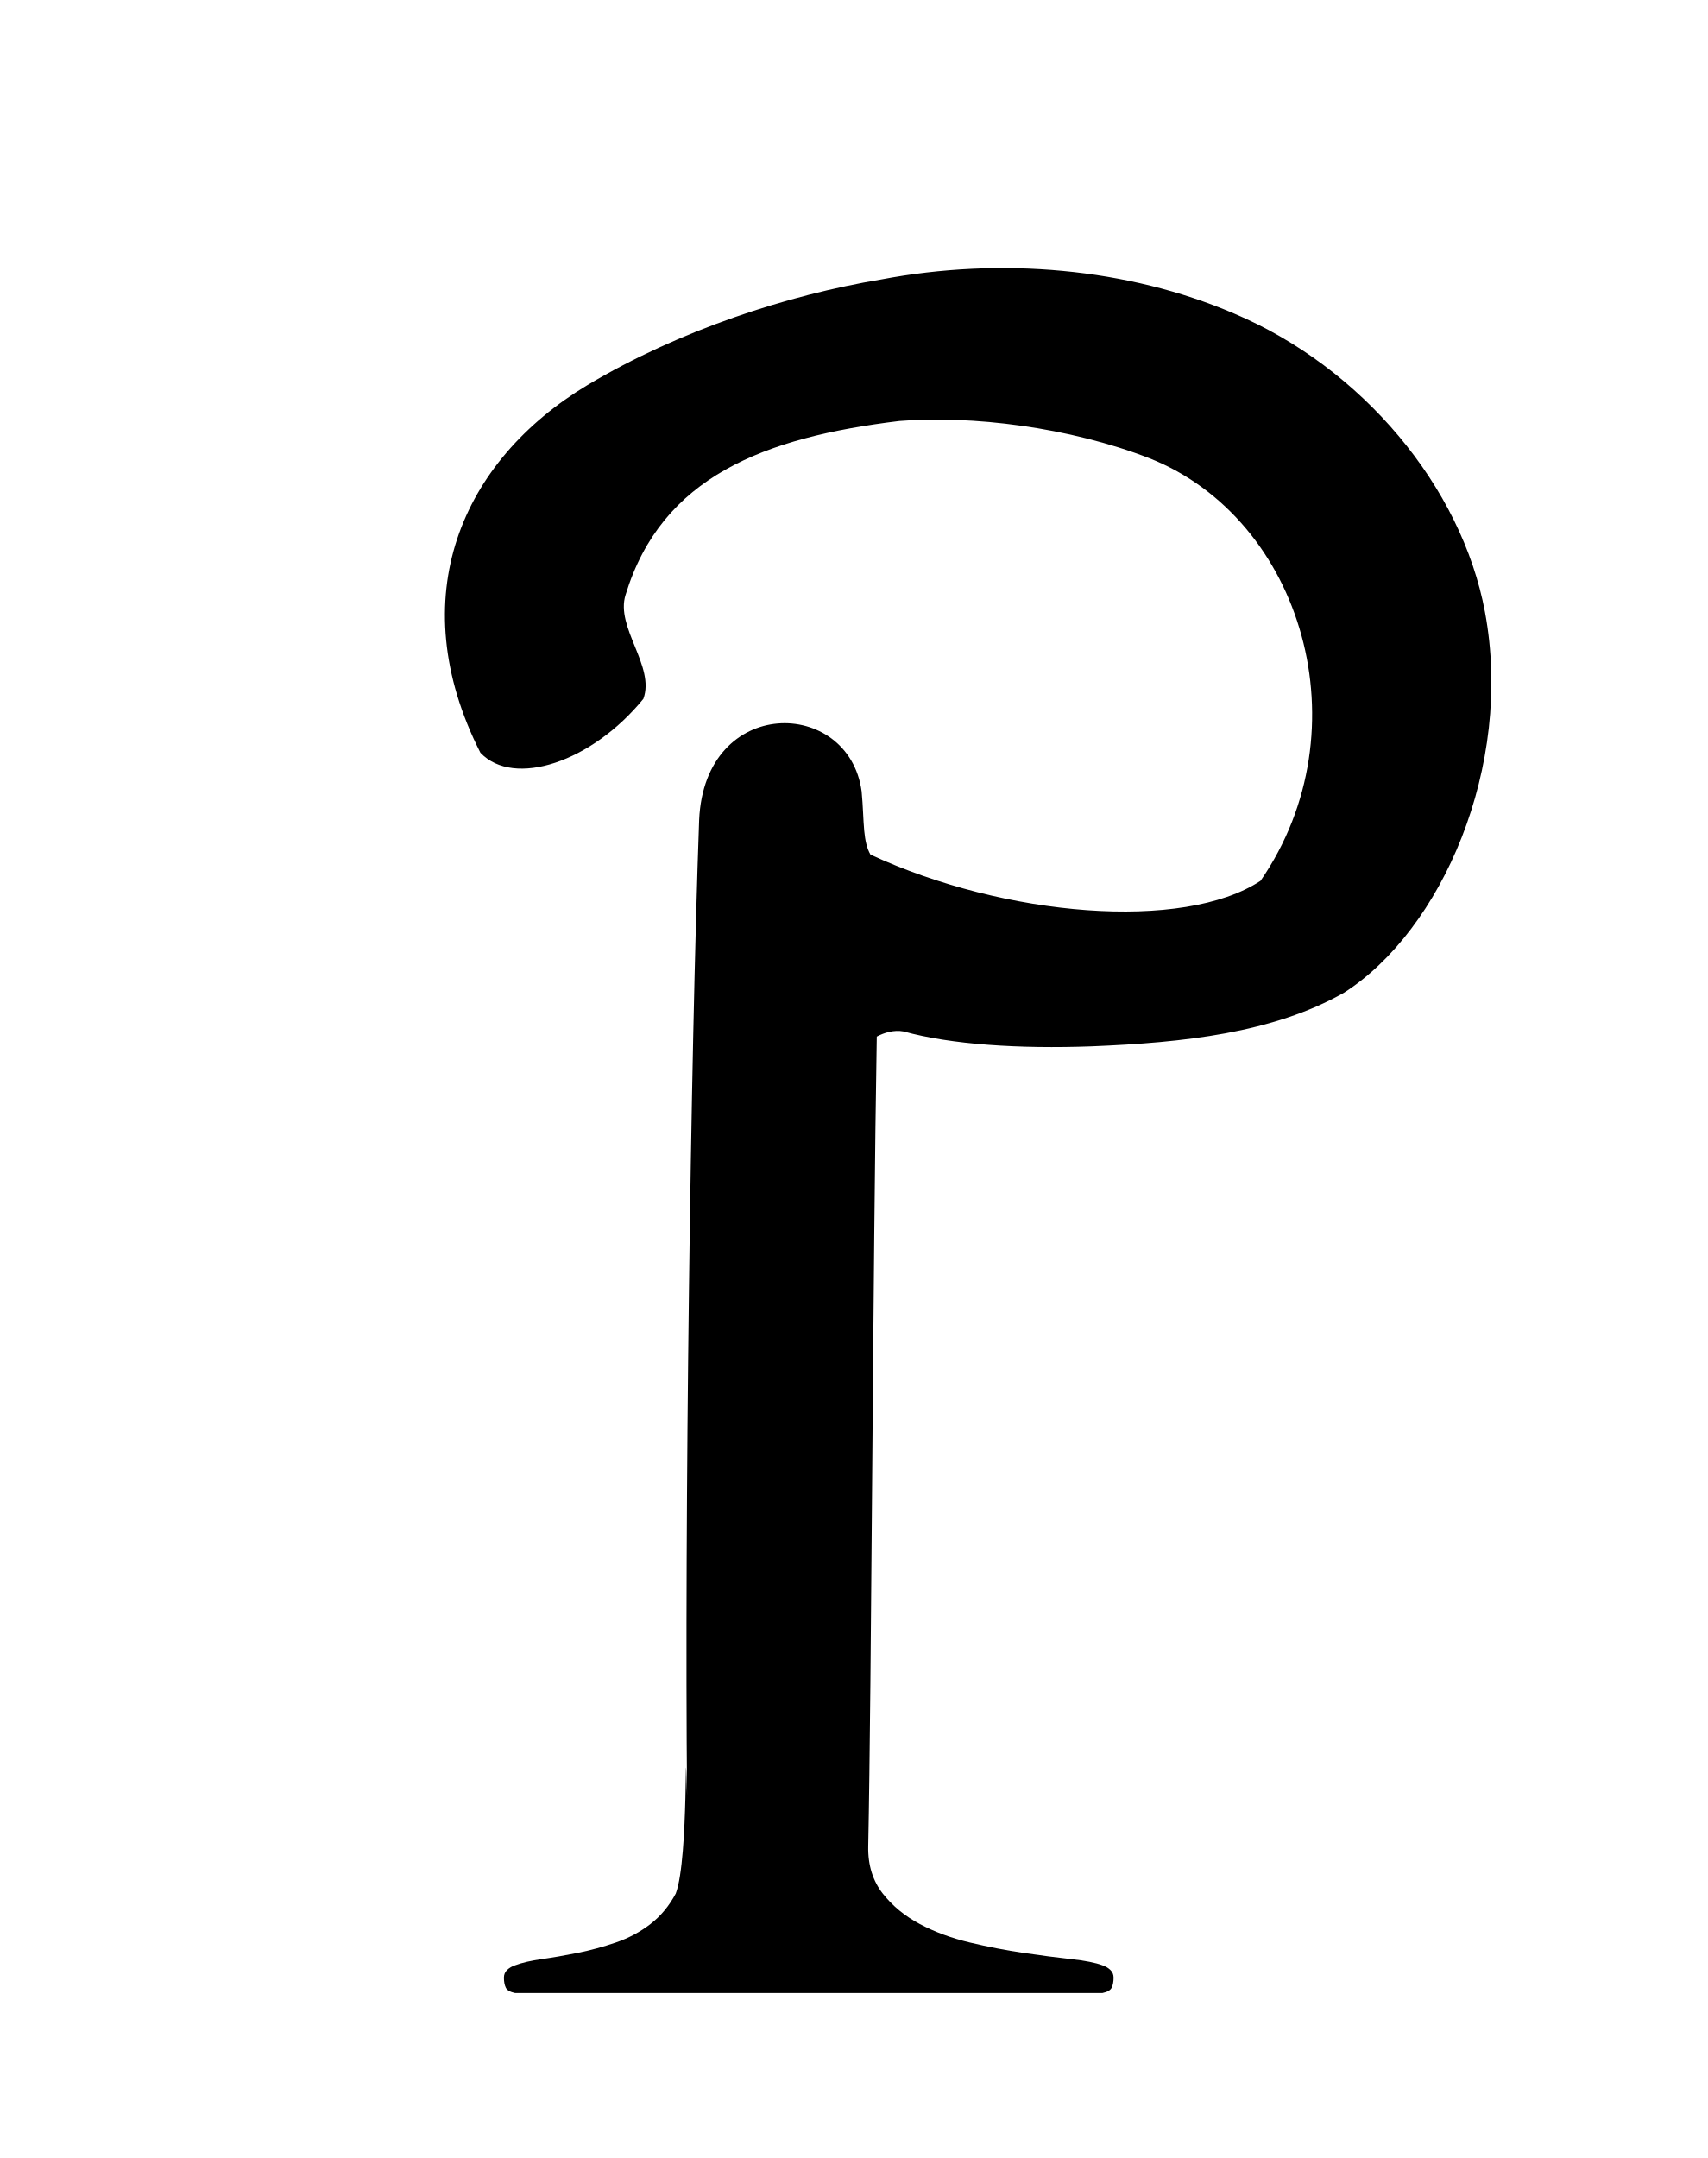
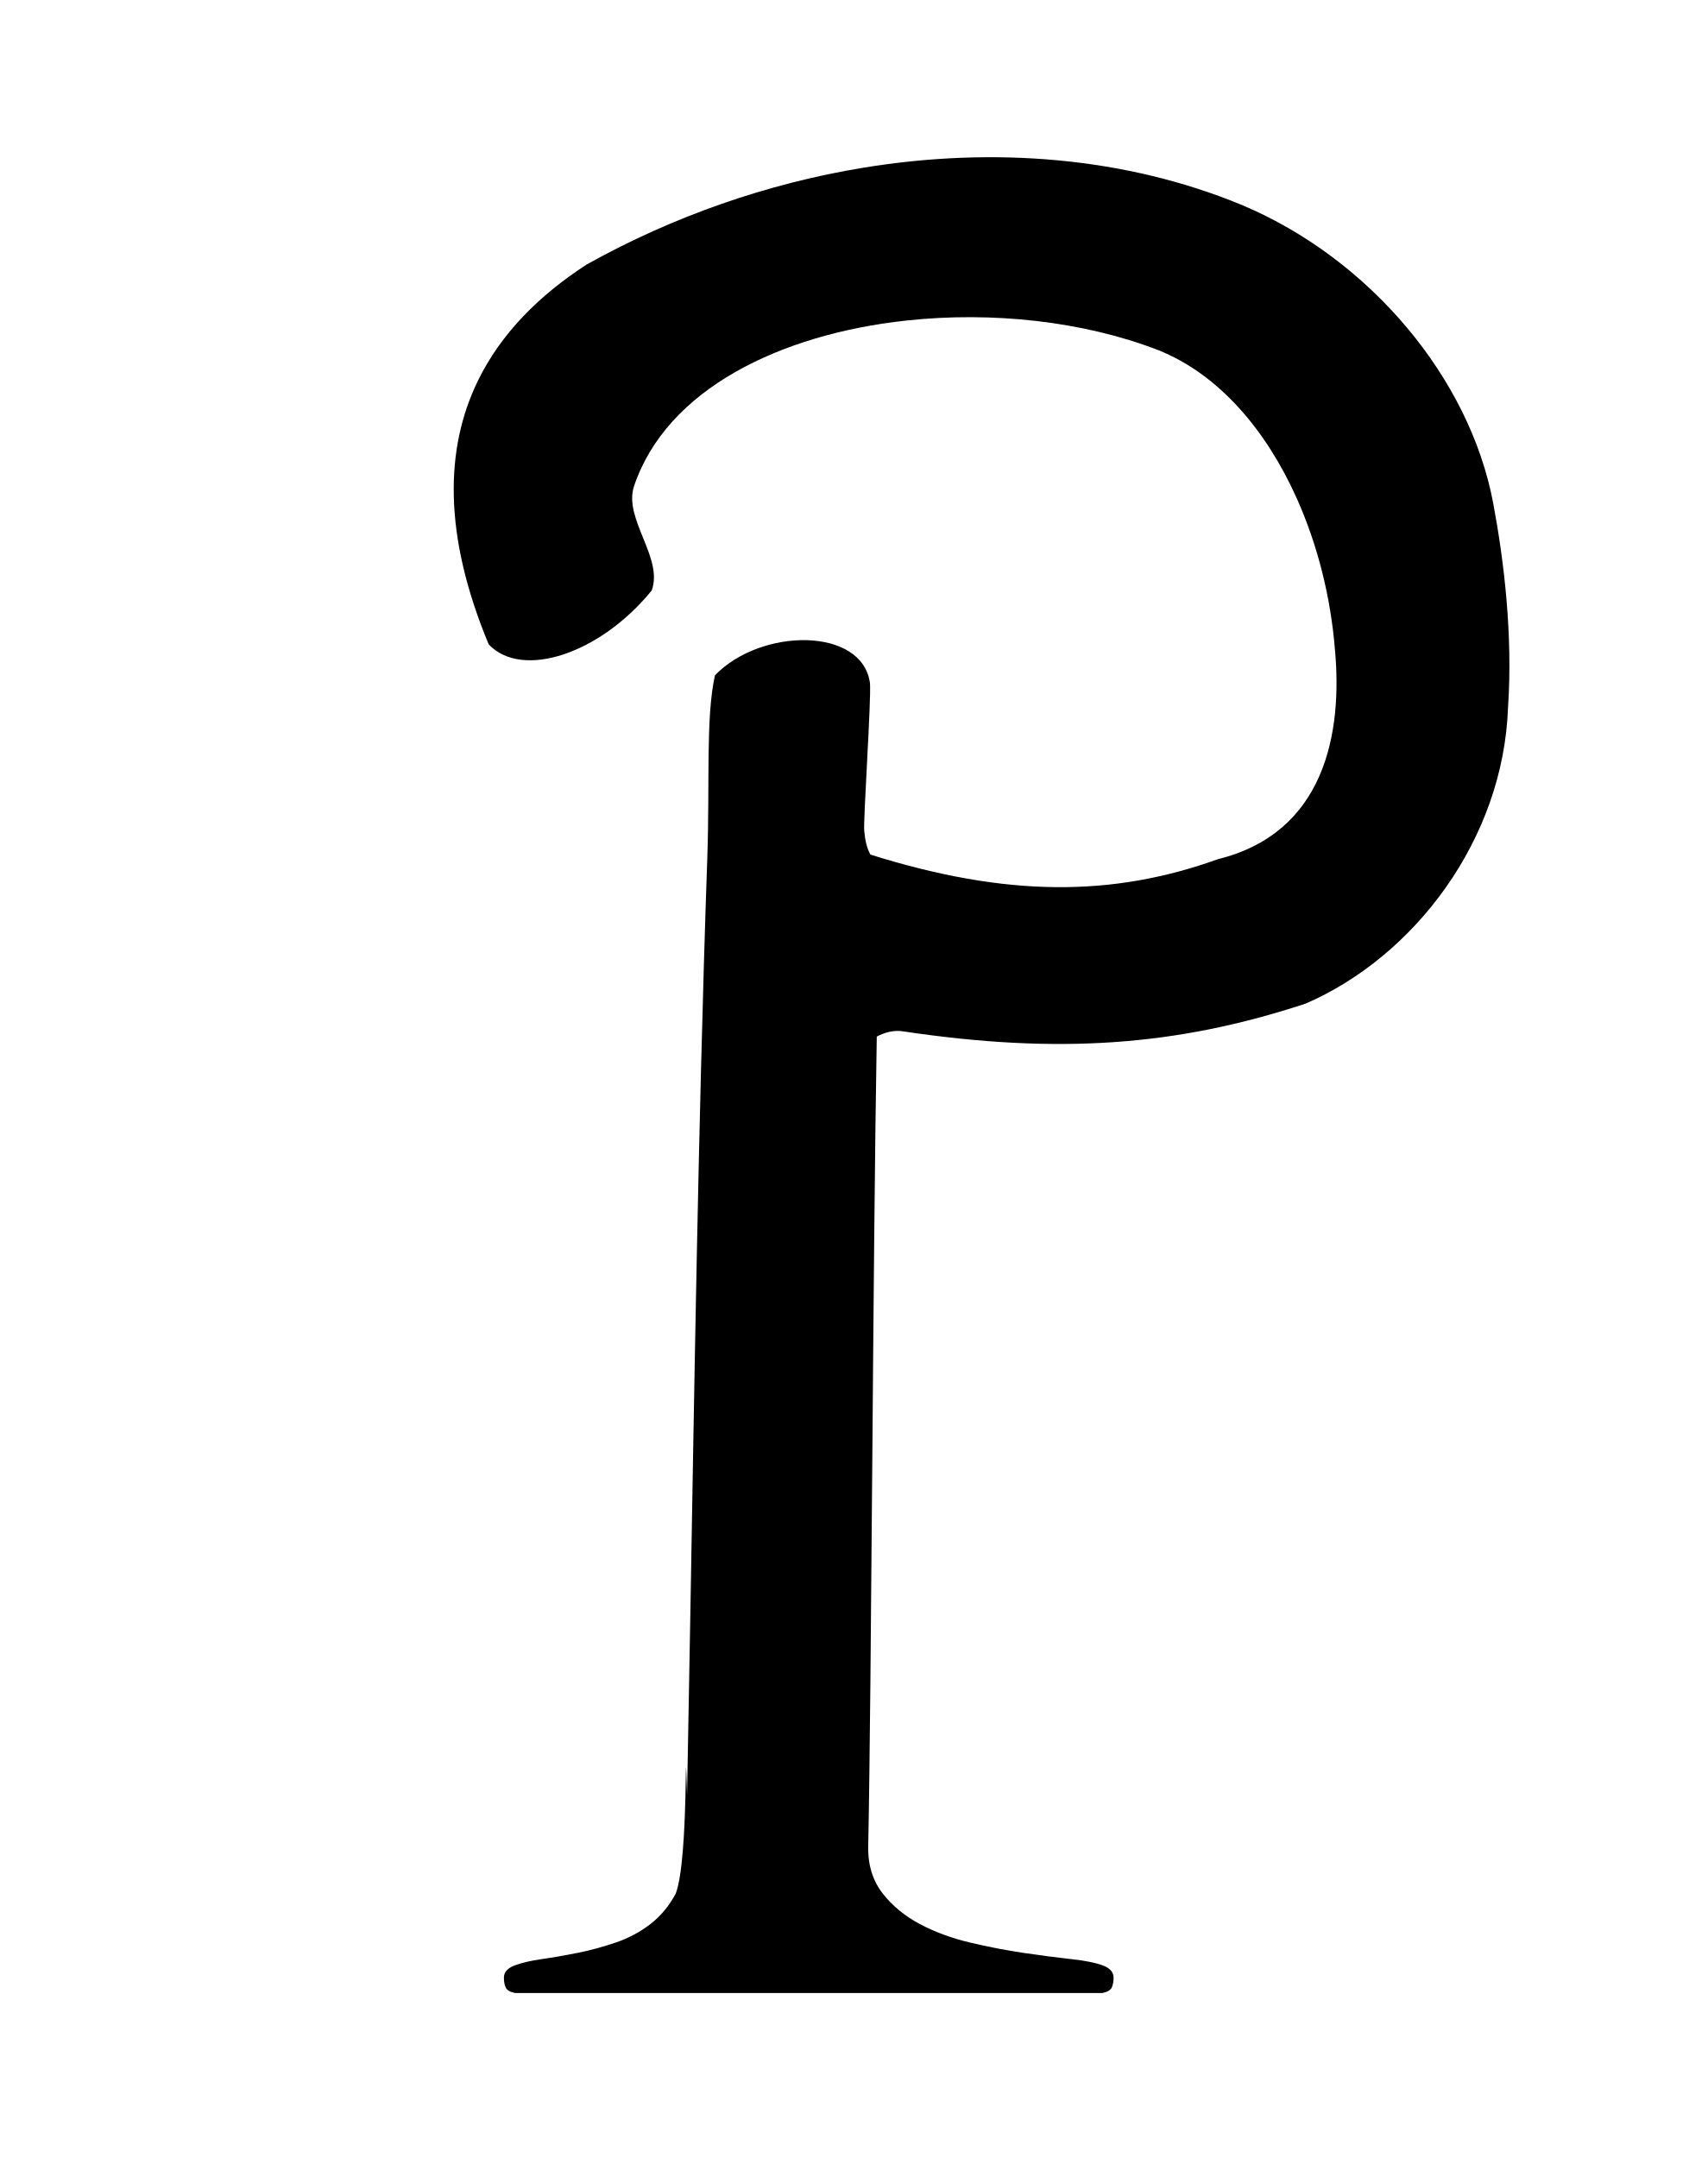
<svg xmlns="http://www.w3.org/2000/svg" version="1.1" viewBox="-10 0 1621 2048" id="svg4">
  <defs id="defs8" />
-   <path fill="currentColor" d="m 816.23,811.045 c 127.654,59.157 296.882,73.158 370.248,24.878 99.103,-143.558 39.696,-343.426 -105.287,-400.964 -76.27,-29.713 -169.183,-40.931 -237.535,-35.439 -128.341,15.602 -225.635,52.903 -259.85,164.911 -9.951,31.029 28.219,67.916 16.859,98.781 -48.851,60.022 -122.876,84.618 -154.684,51.158 -74.818,-147.604 -17.919,-277.114 101.707,-348.989 87.487,-52.152 190.042,-85.392 278.646,-100.173 113.872,-21.542 234.218,-10.76 334.695,32.194 121.357,51.115 216.269,164.36 238.473,283.416 27.389,146.856 -41.416,302.554 -134.005,361.392 -67.405,38.181 -151.748,47.245 -239.322,50.823 -68.635,2.499 -133.355,-1.638 -178.573,-14.185 -8.943,-1.688 -18.388,1.135 -25.386,4.888 -3.686,210.11 -4.992,614.618 -8.125,768.59 -0.36,18.058 4.593,32.95 13.778,44.665 9.185,11.715 20.889,21.356 35.112,28.922 14.222,7.566 30.075,13.424 47.556,17.573 17.482,4.149 34.519,7.444 51.112,9.885 16.593,2.441 31.556,4.393 44.89,5.858 13.334,1.464 23.26,3.417 29.778,5.858 2.963,0.976 5.482,2.441 7.556,4.393 2.074,1.952 3.111,4.393 3.111,7.322 0,3.905 -0.593,7.078 -1.778,9.519 -1.185,2.441 -4.148,4.149 -8.889,5.125 H 478.972 c -4.741,-0.976 -7.704,-2.685 -8.889,-5.125 -1.185,-2.441 -1.778,-5.614 -1.778,-9.519 0,-2.929 1.037,-5.37 3.111,-7.322 2.074,-1.953 4.593,-3.417 7.556,-4.393 6.519,-2.441 14.963,-4.393 25.334,-5.858 10.371,-1.464 21.63,-3.417 33.778,-5.858 12.148,-2.441 24.297,-5.736 36.445,-9.885 12.148,-4.149 23.112,-10.007 32.889,-17.573 9.778,-7.566 17.778,-17.207 24,-28.922 12.802,-33.505 7.995,-177.521 10.724,-93.481 -2.418,-261.055 3.262,-698.504 11.466,-925.352 5.267,-118.685 142.077,-116.393 154.236,-27.104 1.366,14.479 1.459,26.968 2.471,37.479 0.86,8.931 2.383,16.433 5.914,22.514 z" id="path122" style="stroke-width:0.807" />
+   <path fill="currentColor" d="m 816.23,811.045 c 129.498,40.669 229.962,40.26 329.978,4.284 101.371,-25.057 118.246,-119.591 110.871,-199.025 -3.949,-49.389 -16.419,-99.345 -36.421,-143.81 -29.012,-64.495 -73.871,-117.435 -131.56,-140.33 -70.818,-27.34 -157.389,-36.766 -238.773,-27.967 -119.419,12.911 -227.673,65.063 -258.612,157.439 -9.951,31.029 28.219,67.916 16.859,98.781 -48.851,60.022 -122.876,84.618 -154.684,51.158 -43.217,-103.76 -41.735,-185.702 -10.244,-250.267 21.728,-44.548 57.742,-80.823 103.217,-110.284 81.393,-45.49 171.484,-76.987 263.035,-91.929 122.887,-20.056 248.404,-10.285 359.04,35.511 121.357,51.115 216.269,164.36 238.473,283.416 10.145,54.395 18.622,124.106 13.982,193.313 -4.41,125.422 -88.892,236.423 -192.101,281.12 -123.291,40.615 -235.723,48.108 -381.69,26.392 -8.943,-1.688 -18.388,1.135 -25.386,4.888 -3.686,210.11 -4.992,614.618 -8.125,768.59 -0.36,18.058 4.593,32.95 13.778,44.665 9.185,11.715 20.889,21.356 35.112,28.922 14.222,7.566 30.075,13.424 47.556,17.573 17.482,4.149 34.519,7.444 51.112,9.885 16.593,2.441 31.556,4.393 44.89,5.858 13.334,1.464 23.26,3.417 29.778,5.858 2.963,0.976 5.482,2.441 7.556,4.393 2.074,1.952 3.111,4.393 3.111,7.322 0,3.905 -0.593,7.078 -1.778,9.519 -1.185,2.441 -4.148,4.149 -8.889,5.125 H 478.972 c -4.741,-0.976 -7.704,-2.685 -8.889,-5.125 -1.185,-2.441 -1.778,-5.614 -1.778,-9.519 0,-2.929 1.037,-5.37 3.111,-7.322 2.074,-1.953 4.593,-3.417 7.556,-4.393 6.519,-2.441 14.963,-4.393 25.334,-5.858 10.371,-1.464 21.63,-3.417 33.778,-5.858 12.148,-2.441 24.297,-5.736 36.445,-9.885 12.148,-4.149 23.112,-10.007 32.889,-17.573 9.778,-7.566 17.778,-17.207 24,-28.922 12.802,-33.505 7.995,-177.521 10.724,-93.481 4.175,-213.68 7.339,-454.185 13.146,-684.647 1.737,-68.957 3.711,-137.015 6.02,-203.187 2.561,-73.416 -1.599,-134.472 7.311,-174.773 43.869,-45.454 139.874,-45.944 147.132,7.355 1.366,14.479 -6.448,129.764 -5.436,140.274 0.86,8.931 2.383,16.433 5.914,22.514 z" id="path122" style="stroke-width:0.807" />
</svg>
